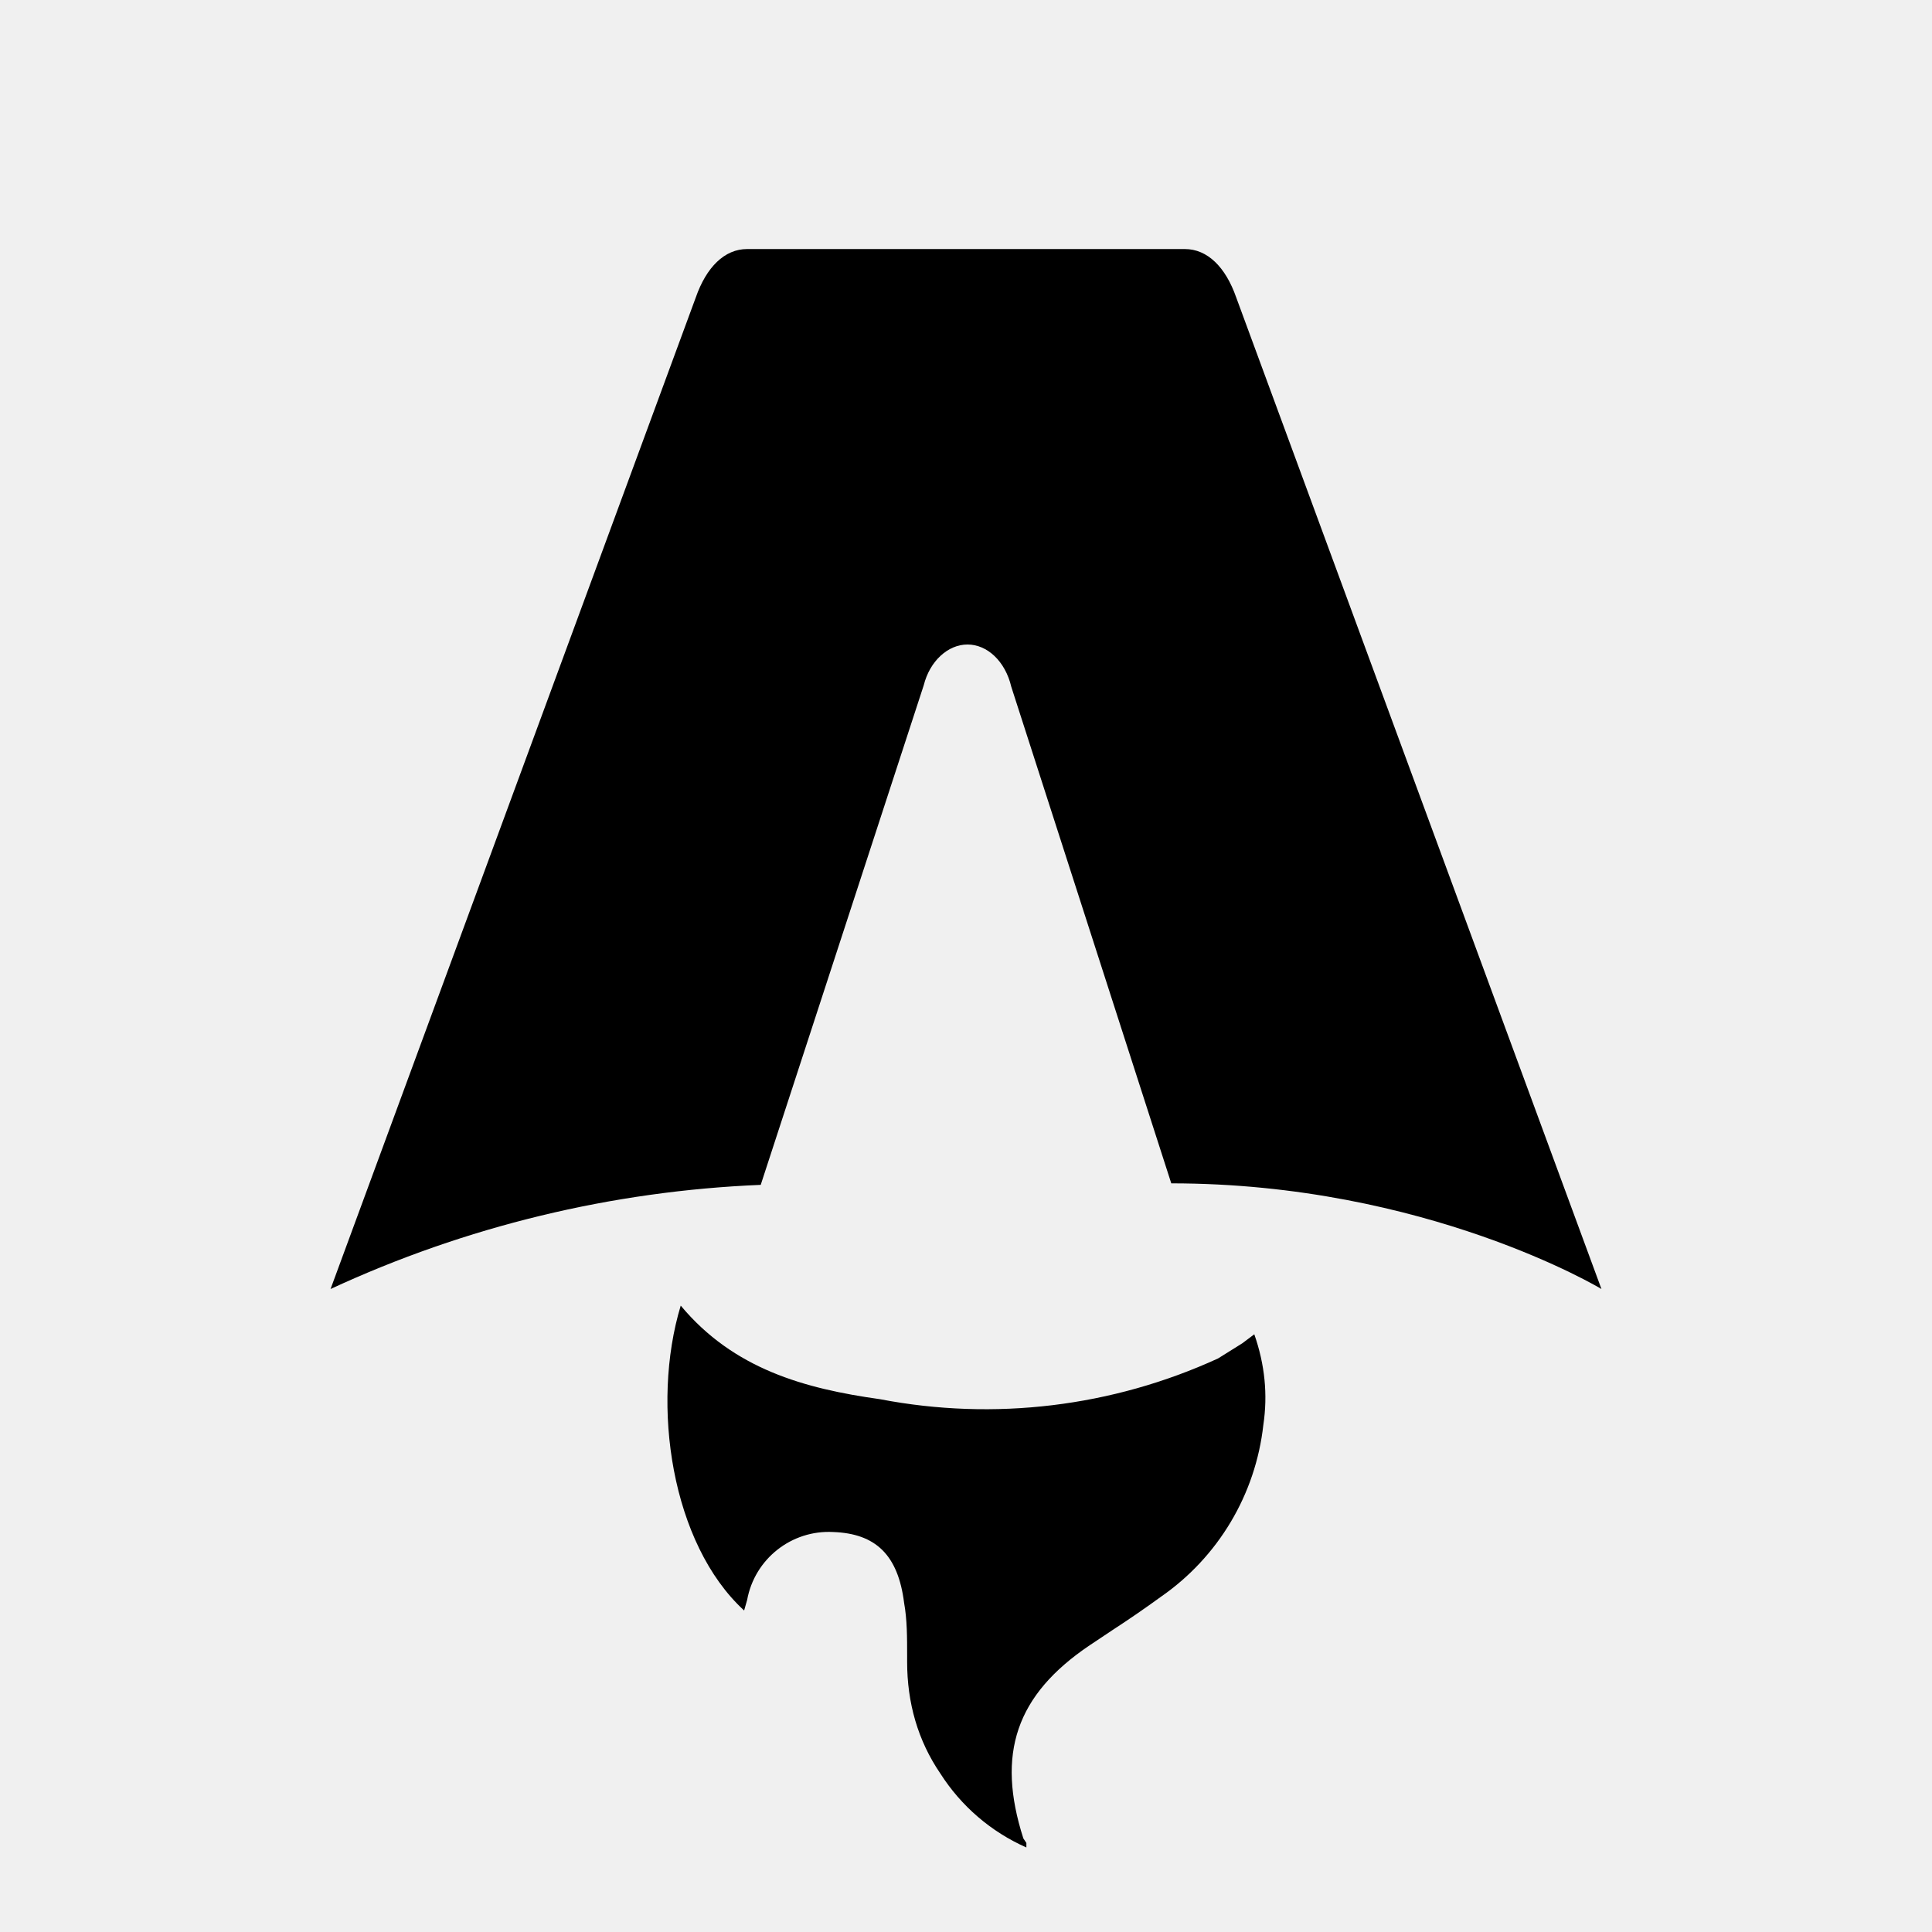
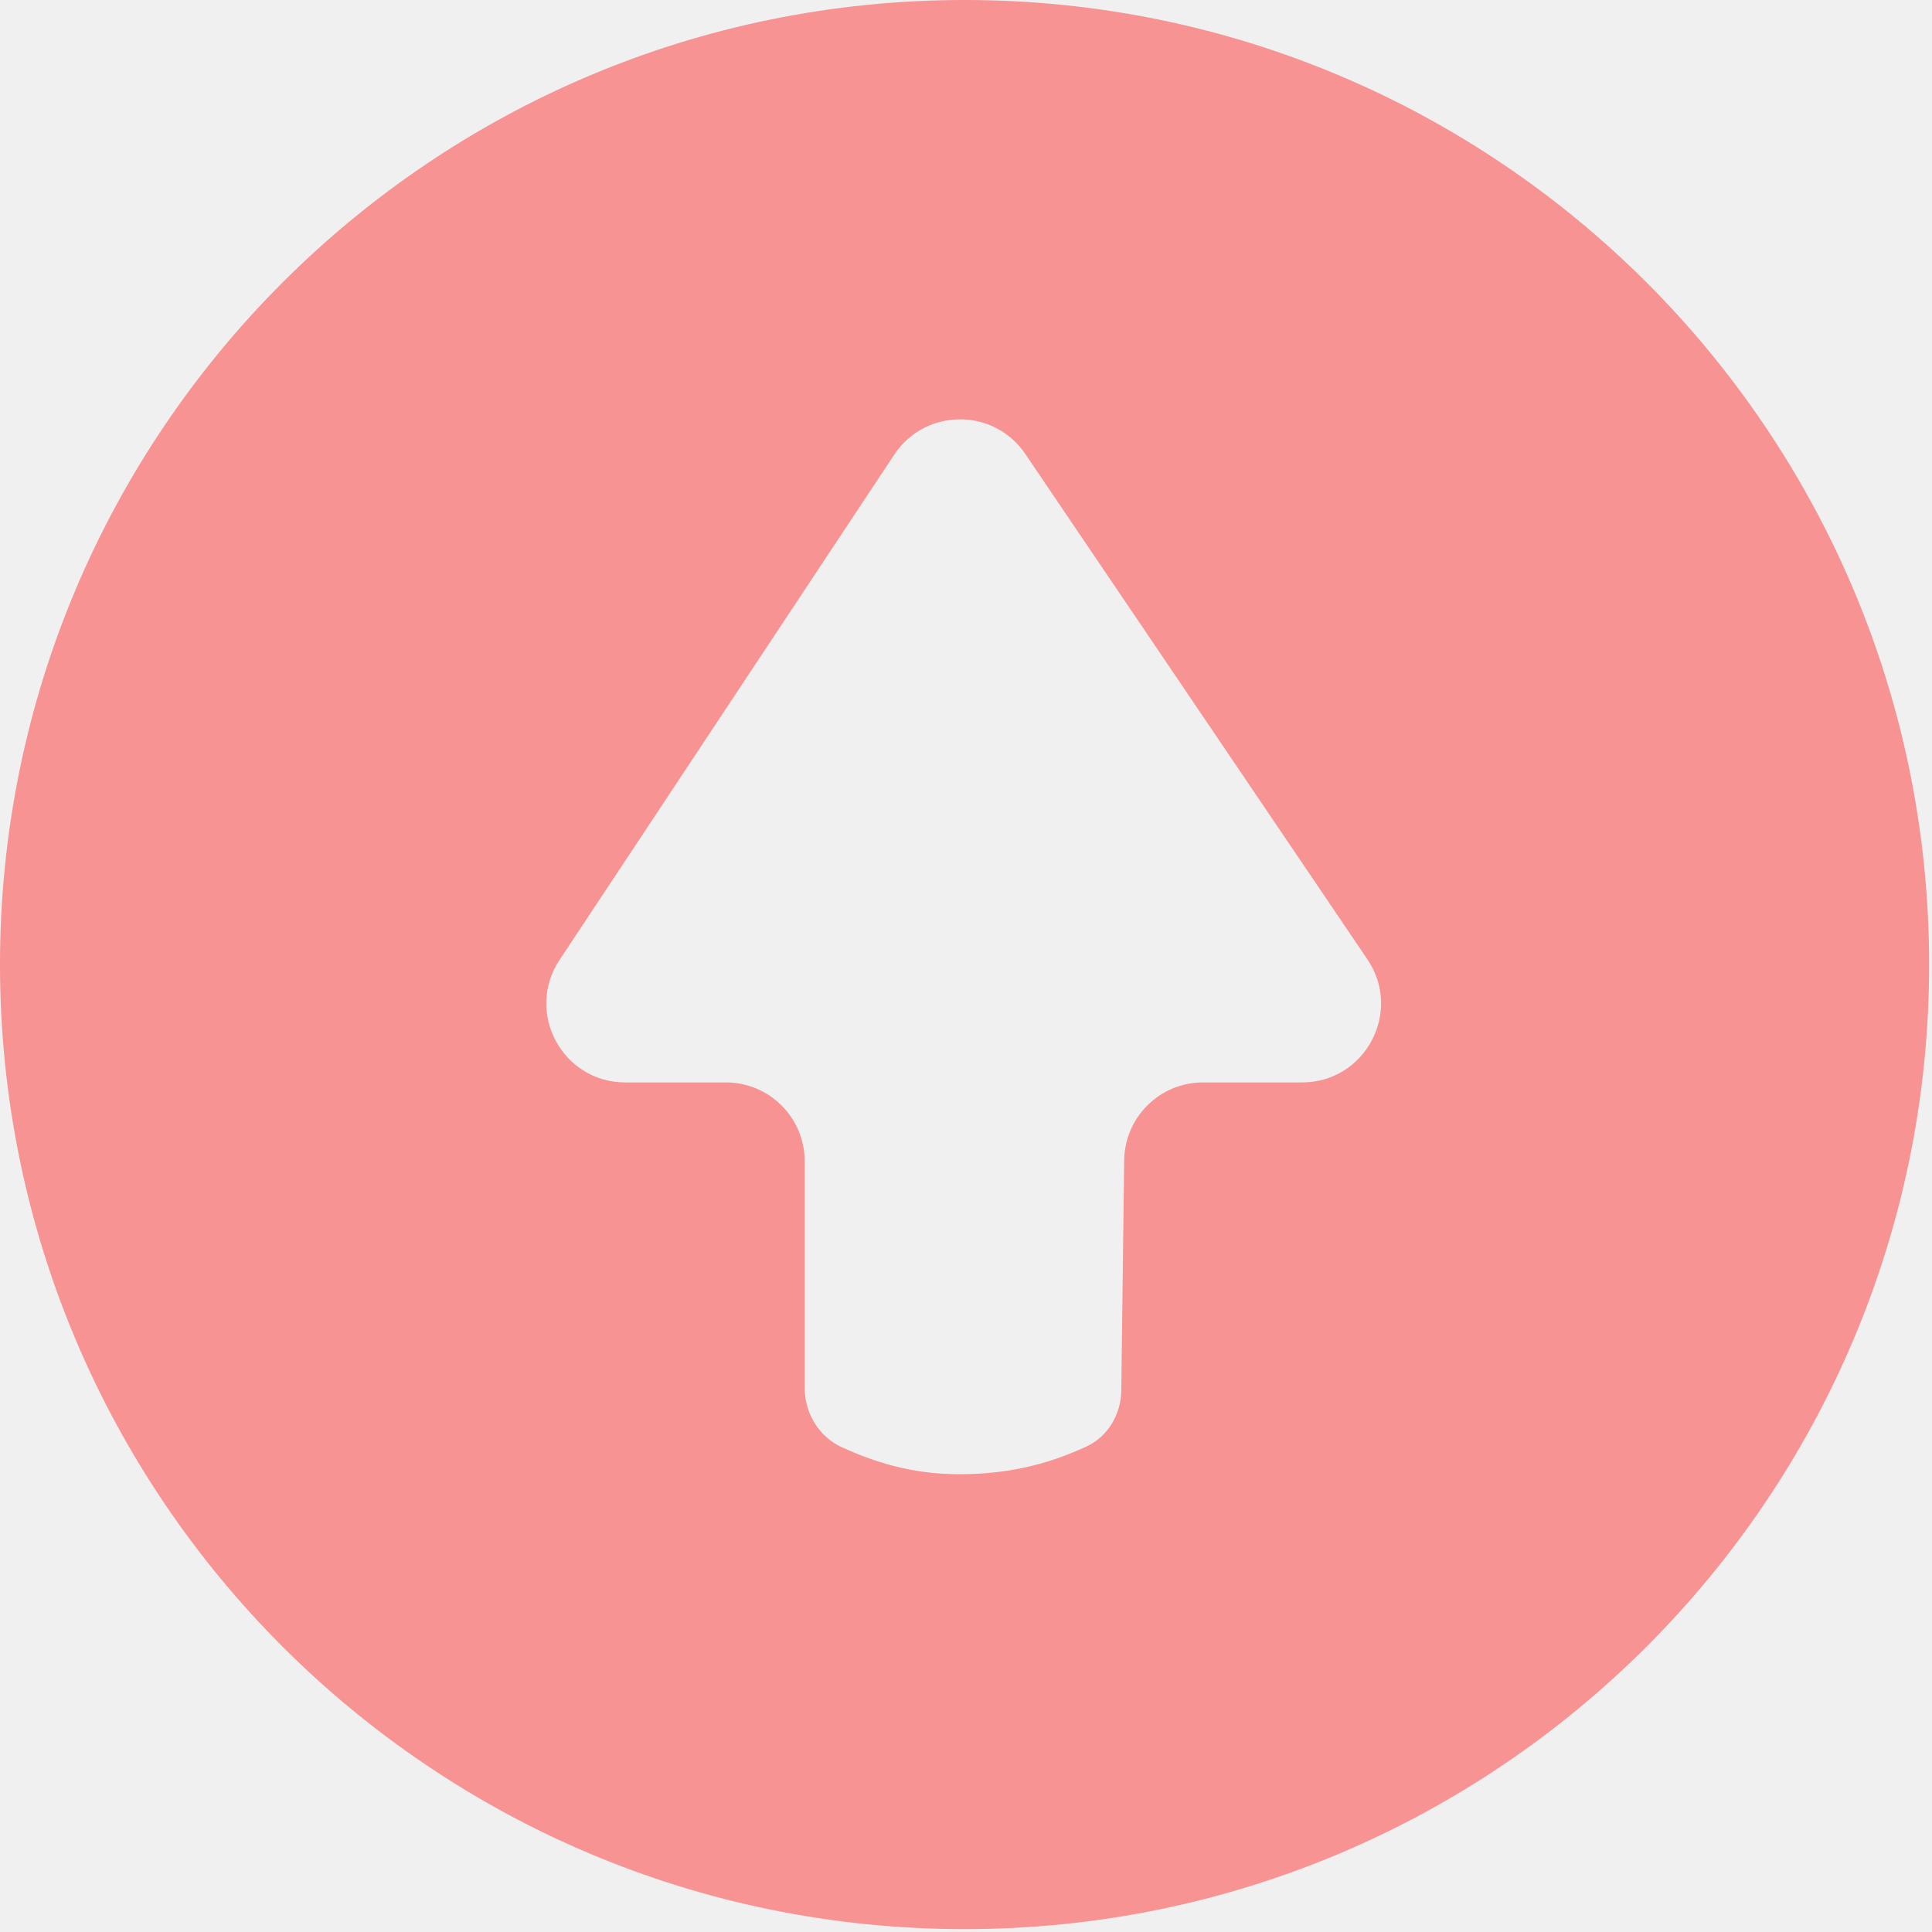
- <svg xmlns="http://www.w3.org/2000/svg" fill="none" viewBox="0 0 128 128">
-   <path d="M50.4 78.5a75.1 75.1 0 0 0-28.5 6.9l24.2-65.7c.7-2 1.9-3.2 3.4-3.2h29c1.5 0 2.7 1.2 3.4 3.2l24.2 65.7s-11.6-7-28.5-7L67 45.5c-.4-1.7-1.6-2.8-2.9-2.8-1.3 0-2.5 1.1-2.9 2.7L50.4 78.5Zm-1.1 28.2Zm-4.2-20.2c-2 6.6-.6 15.8 4.2 20.2a17.5 17.5 0 0 1 .2-.7 5.5 5.5 0 0 1 5.7-4.5c2.8.1 4.3 1.5 4.7 4.7.2 1.1.2 2.3.2 3.5v.4c0 2.7.7 5.2 2.2 7.4a13 13 0 0 0 5.7 4.9v-.3l-.2-.3c-1.8-5.6-.5-9.5 4.4-12.8l1.5-1a73 73 0 0 0 3.2-2.2 16 16 0 0 0 6.8-11.4c.3-2 .1-4-.6-6l-.8.6-1.6 1a37 37 0 0 1-22.4 2.7c-5-.7-9.7-2-13.2-6.2Z" />
+ <svg xmlns="http://www.w3.org/2000/svg" width="128" height="128" viewBox="0 0 496 496" fill="none">
+   <path fill-rule="evenodd" clip-rule="evenodd" d="M247.632 495.264C384.395 495.264 495.264 384.395 495.264 247.632C495.264 110.869 384.395 0 247.632 0C110.869 0 0 110.869 0 247.632C0 384.395 110.869 495.264 247.632 495.264ZM287.867 356.966L288.609 297.879C288.748 286.797 297.772 277.886 308.855 277.886H334.28C350.517 277.886 360.149 259.734 351.048 246.288L263.229 116.555C255.15 104.619 237.541 104.707 229.582 116.723L143.644 246.457C134.728 259.916 144.379 277.886 160.524 277.886H186.341C197.523 277.886 206.588 286.951 206.588 298.133V356.331C206.588 362.801 210.233 368.858 216.121 371.541C223.829 375.053 233.556 378.478 246.28 378.475C260.398 378.473 270.493 375.227 278.846 371.398C284.427 368.84 287.79 363.104 287.867 356.966Z" fill="#F89393" />
  <style>
-         path { fill: #000; }
-         @media (prefers-color-scheme: dark) {
-             path { fill: #FFF; }
-         }
-     </style>
+   path { fill: #F89393; }
+   @media (prefers-color-scheme: dark) {
+     path { fill: #E591C5; }
+   }
+ </style>
</svg>
